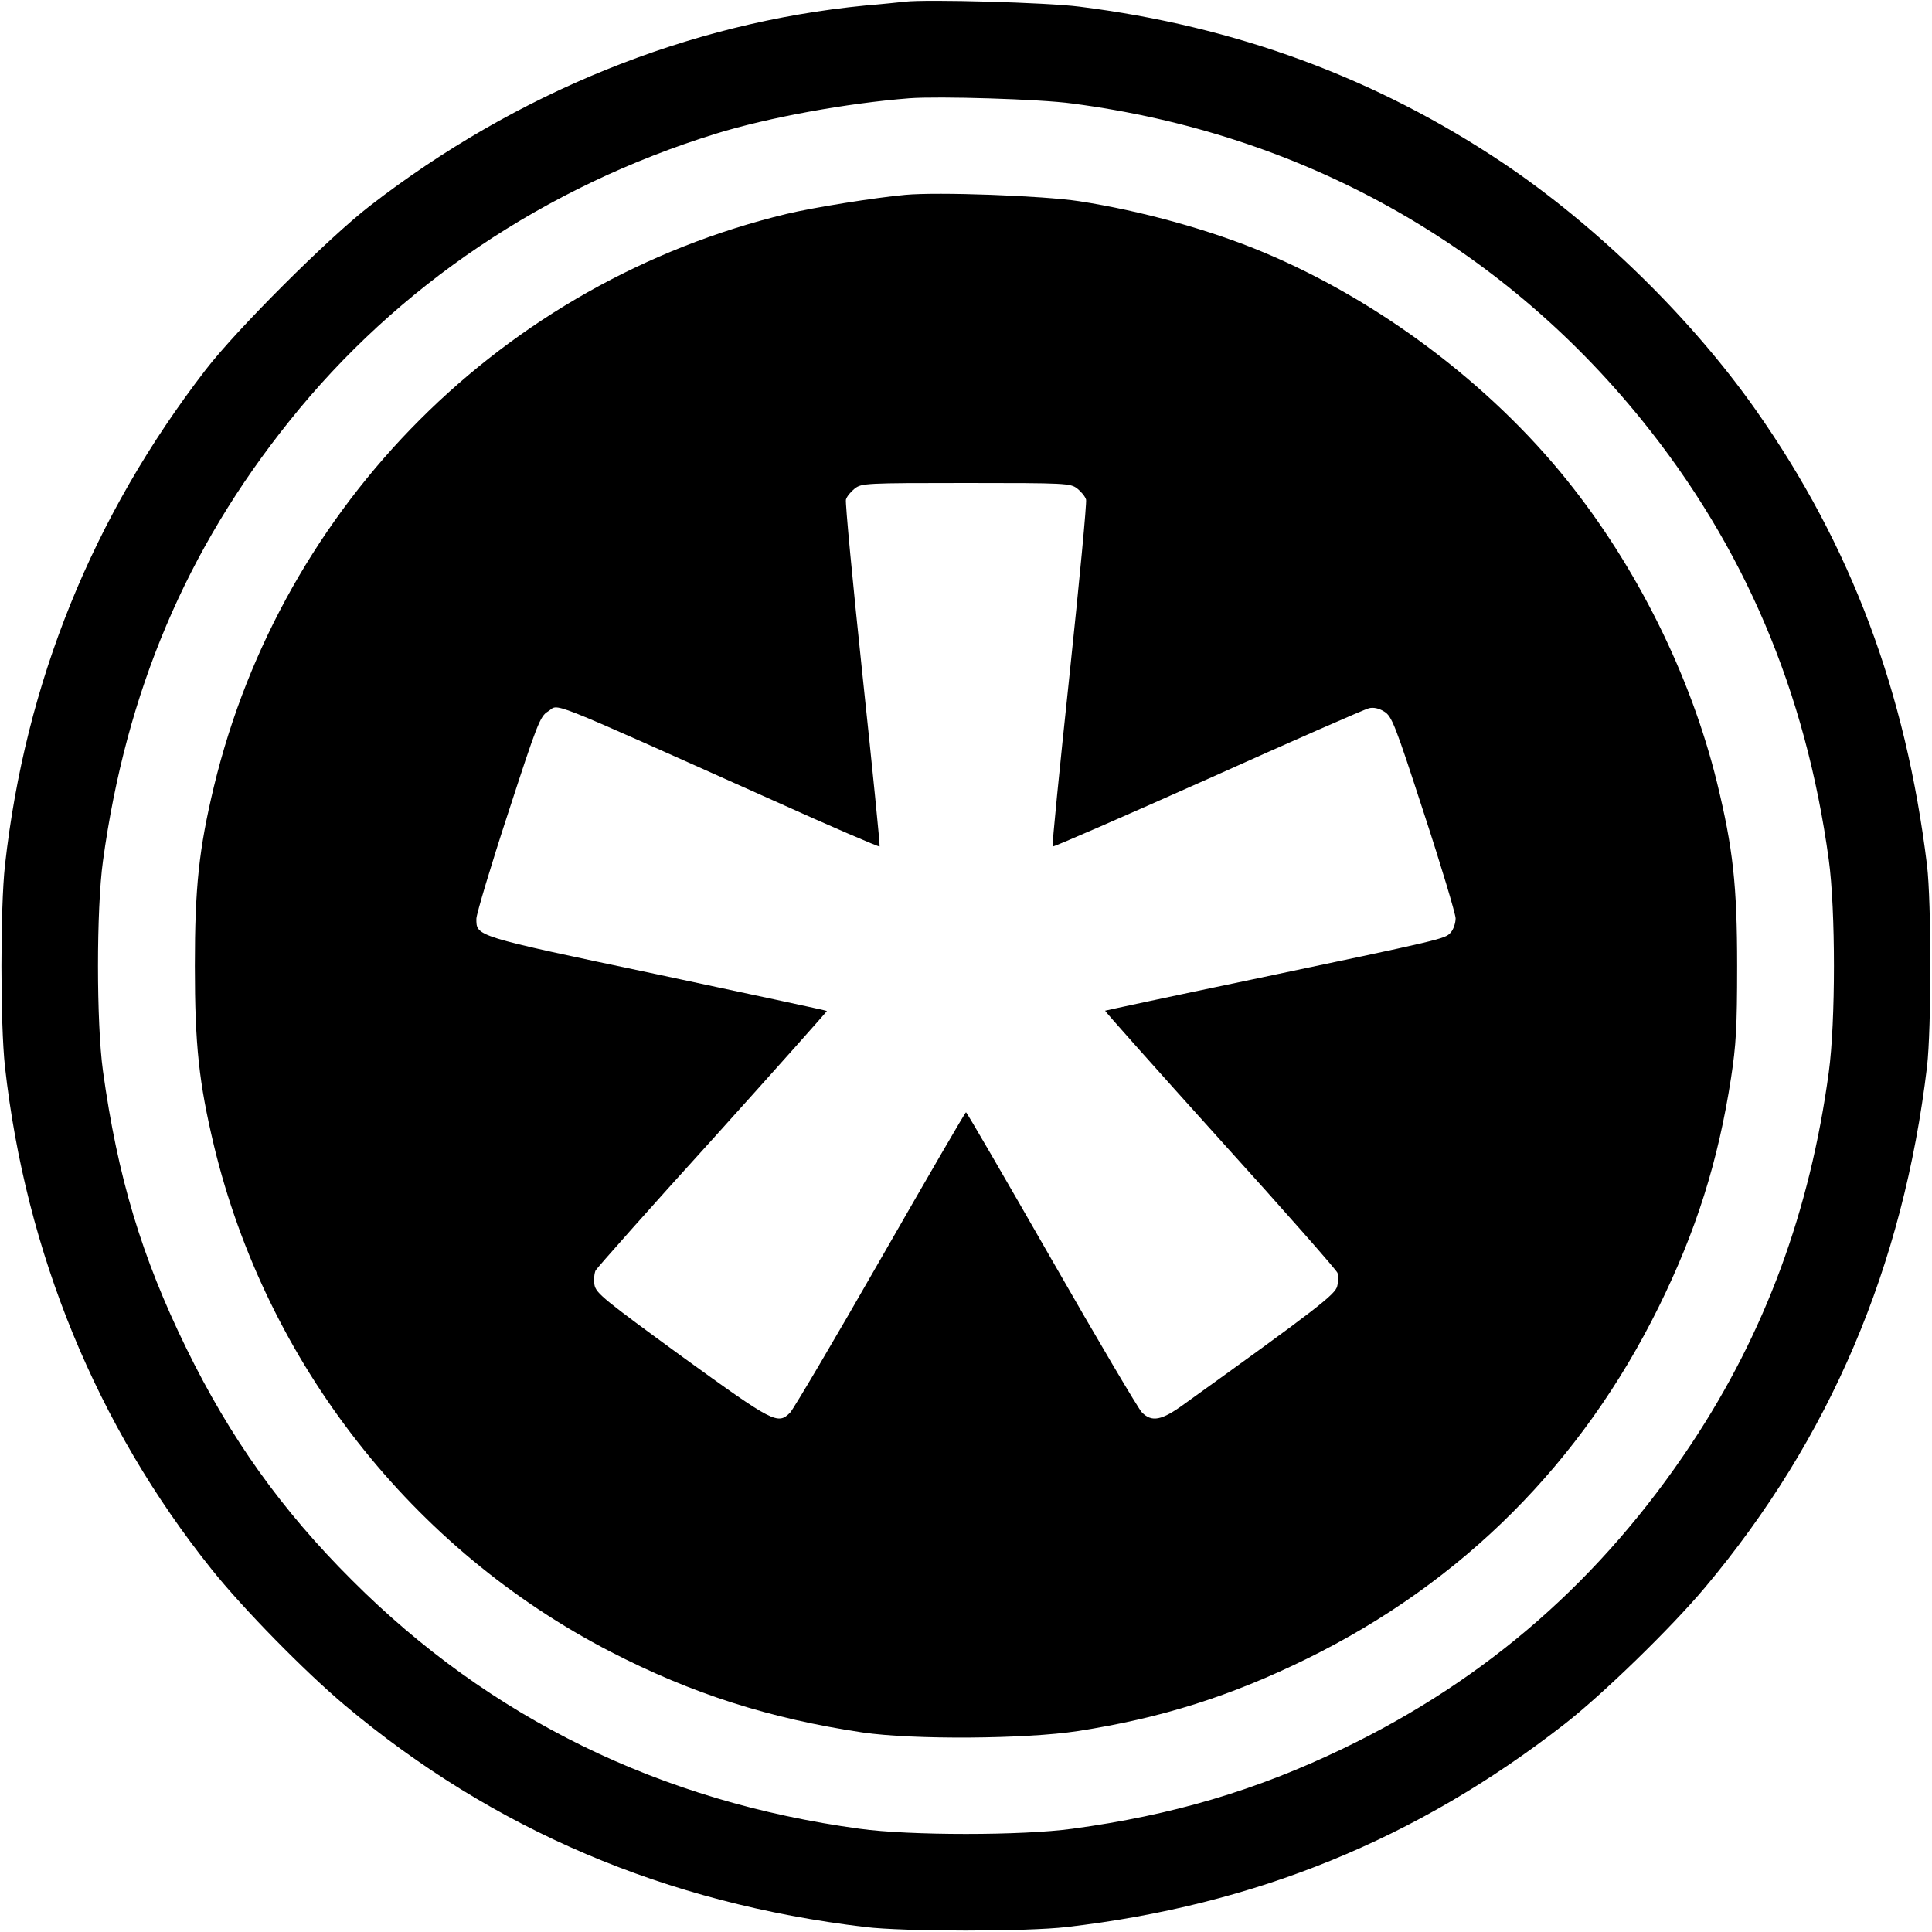
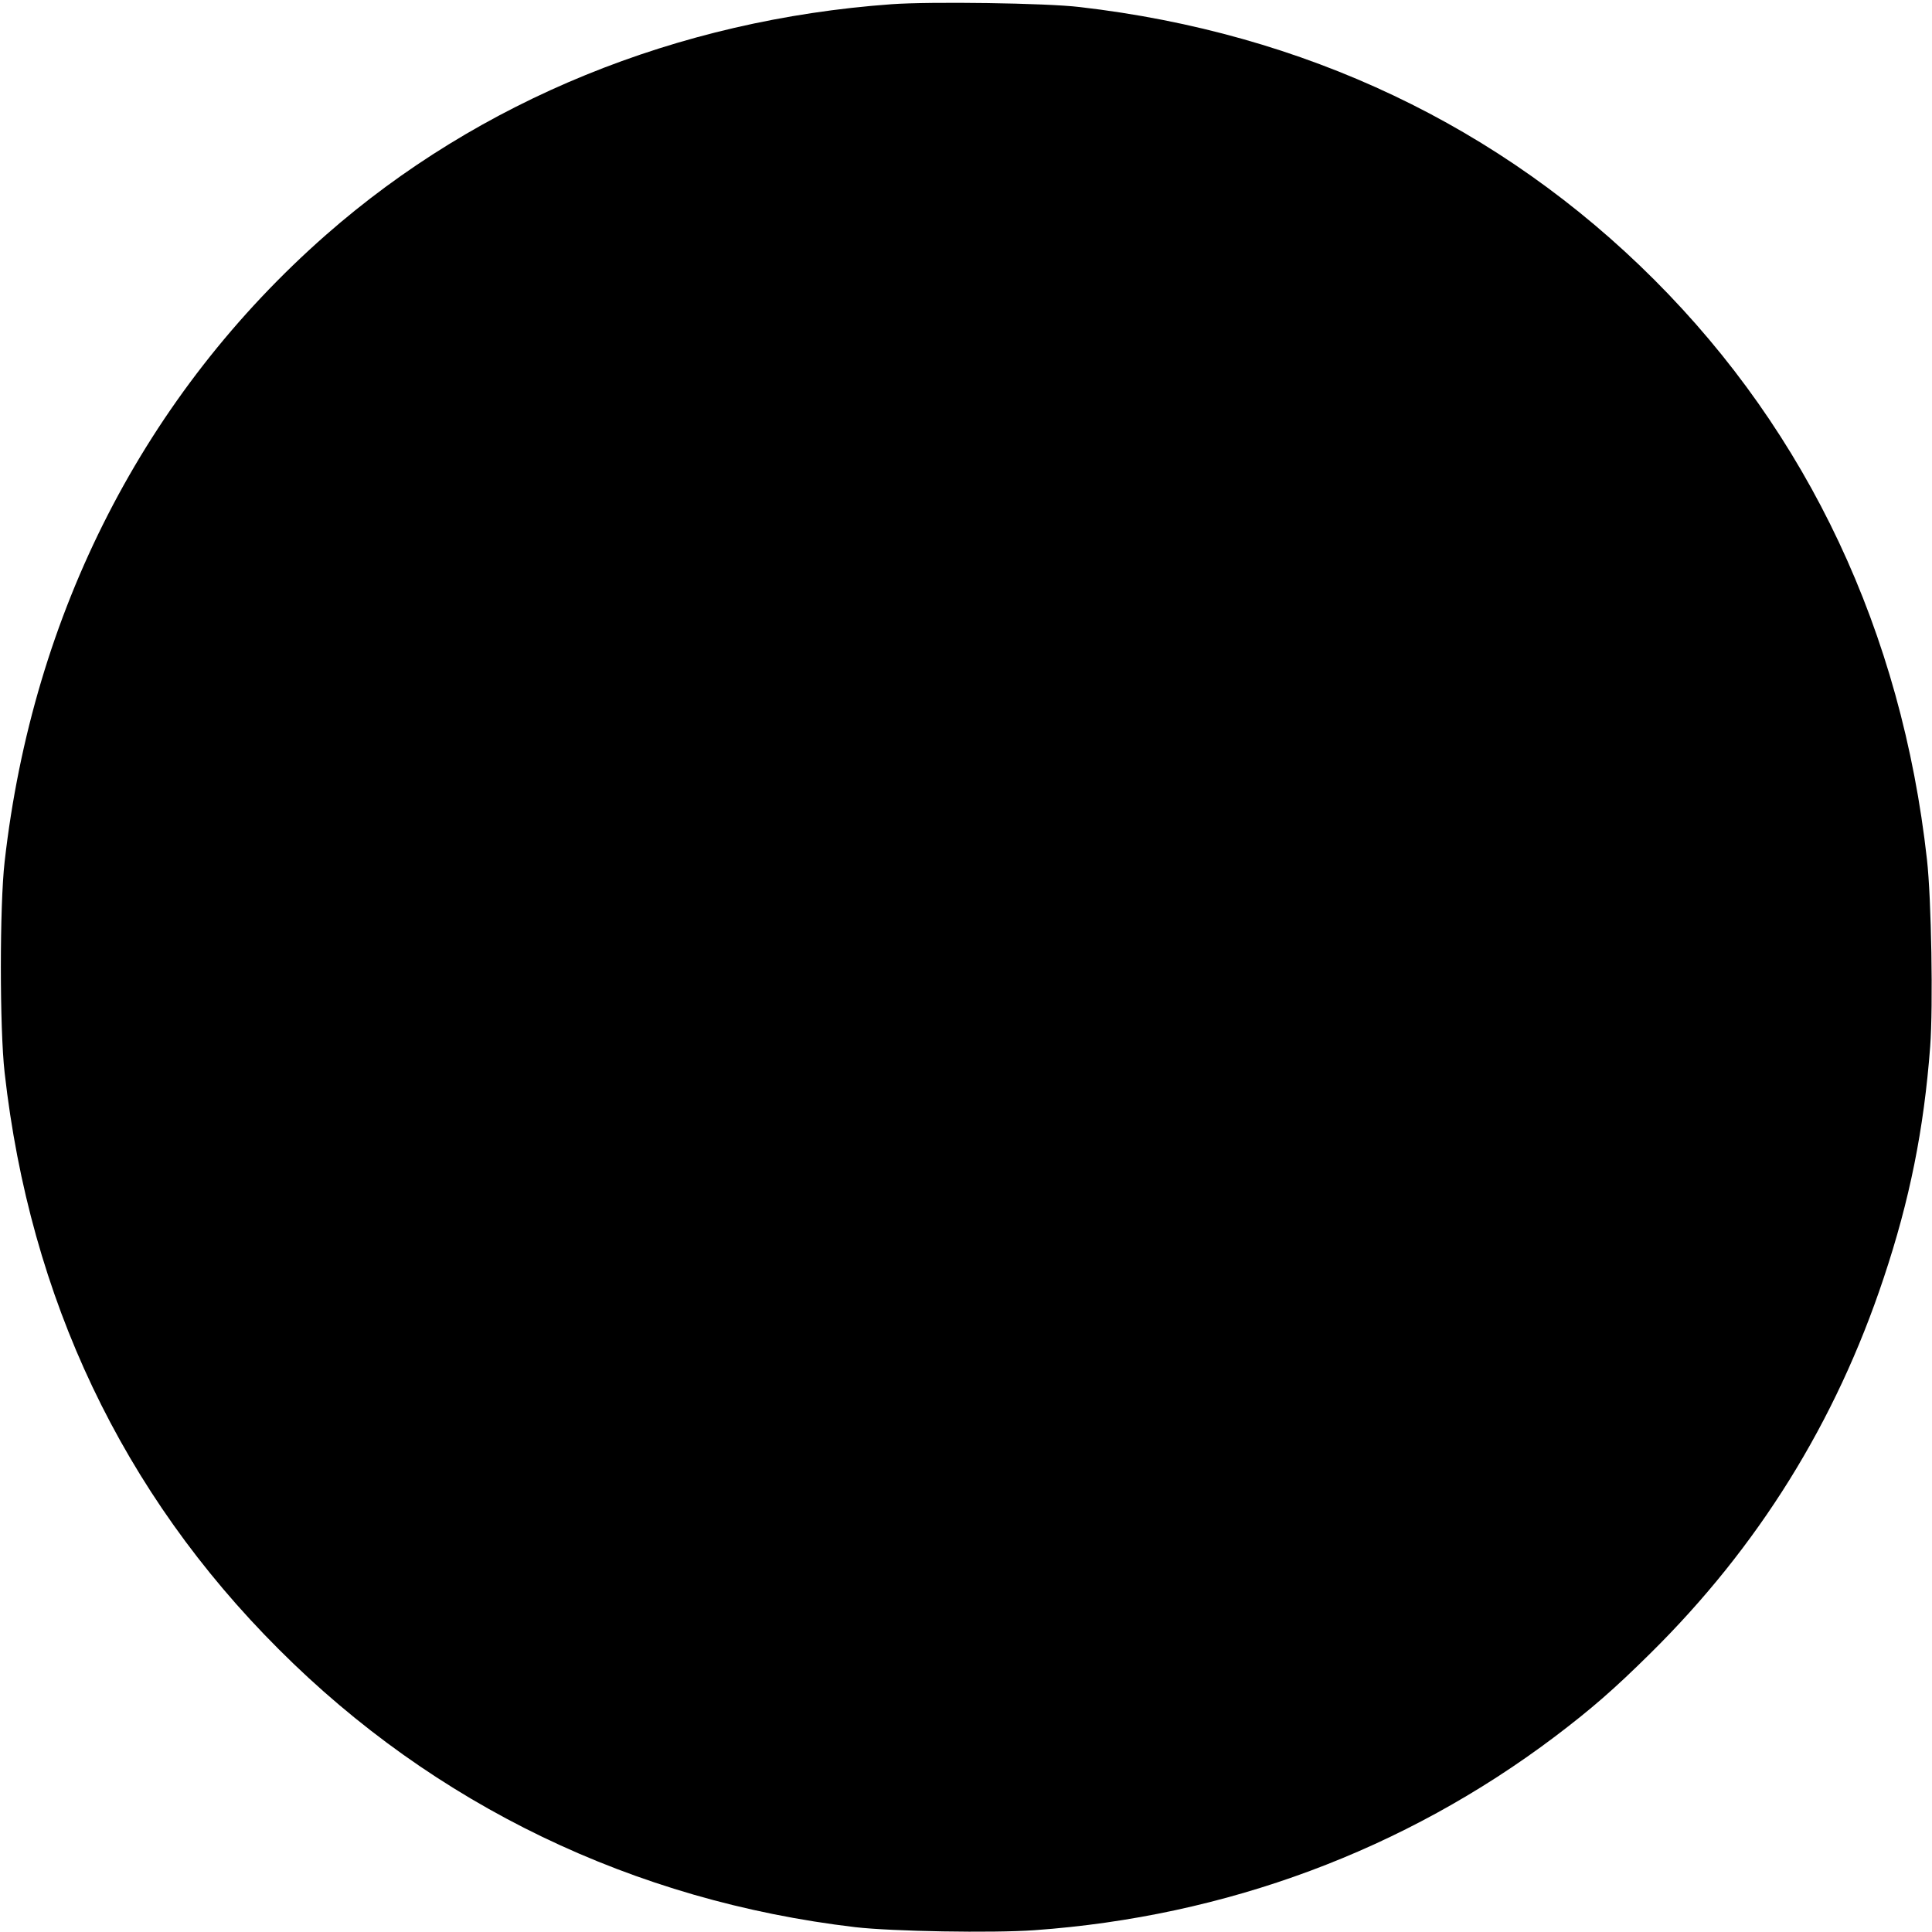
- <svg xmlns="http://www.w3.org/2000/svg" version="1.0" width="700pt" height="700pt" viewBox="0 0 700 700" preserveAspectRatio="xMidYMid meet">
-   <g transform="translate(0,700) scale(0.1,-0.1)" fill="#000000" stroke="none">
-     <path d="M3280 6994 c-19 -2 -84 -9 -145 -14 -639 -62 -1264 -315 -1795 -726 -149 -115 -481 -446 -595 -594 -410 -532 -653 -1132 -727 -1795 -17 -155 -17 -575 0 -730 75 -673 332 -1300 748 -1820 114 -143 339 -372 484 -494 537 -451 1163 -717 1885 -803 142 -17 586 -17 730 0 682 79 1268 318 1802 734 138 107 389 351 512 498 451 538 717 1162 803 1885 16 139 16 595 0 730 -77 629 -275 1158 -620 1649 -234 333 -577 668 -917 896 -460 308 -968 495 -1535 566 -117 15 -552 27 -630 18z m605 -369 c827 -108 1546 -508 2062 -1145 372 -459 596 -986 679 -1595 25 -182 25 -588 0 -770 -68 -503 -231 -944 -497 -1345 -325 -490 -740 -854 -1264 -1106 -314 -151 -617 -241 -980 -290 -182 -25 -589 -25 -770 0 -722 98 -1341 401 -1840 901 -255 254 -441 515 -600 840 -162 331 -249 621 -302 1005 -24 174 -24 586 0 760 84 614 302 1129 676 1595 391 489 928 850 1546 1041 188 58 471 110 700 128 105 8 475 -3 590 -19z" />
-     <path d="M3280 6294 c-110 -10 -334 -46 -430 -69 -1025 -247 -1828 -1051 -2075 -2075 -54 -226 -69 -363 -69 -650 0 -287 15 -423 69 -650 190 -789 719 -1464 1438 -1835 294 -152 577 -242 912 -292 184 -27 592 -24 780 5 304 47 555 127 830 262 564 277 996 710 1275 1275 135 274 215 525 262 830 18 118 22 182 22 405 0 293 -15 427 -73 665 -95 387 -291 782 -545 1097 -280 348 -681 649 -1096 823 -195 82 -444 151 -670 186 -131 20 -511 34 -630 23z m623 -1064 c14 -11 29 -29 32 -40 3 -10 -24 -296 -60 -636 -36 -339 -64 -619 -61 -621 2 -3 256 108 563 245 307 138 569 253 583 256 16 4 36 0 55 -12 28 -17 39 -45 144 -368 63 -192 114 -363 115 -381 0 -18 -8 -41 -18 -52 -21 -23 -21 -23 -725 -171 -288 -60 -525 -111 -527 -112 -1 -2 186 -212 416 -467 231 -255 422 -472 426 -483 3 -10 3 -32 -1 -48 -7 -30 -71 -80 -554 -427 -82 -60 -118 -67 -154 -30 -12 12 -160 262 -327 554 -168 293 -307 533 -310 533 -3 0 -142 -240 -310 -533 -167 -292 -315 -542 -327 -555 -45 -45 -59 -38 -392 203 -281 205 -311 229 -317 259 -3 19 -1 42 4 53 6 10 197 226 426 478 228 253 413 461 412 462 -1 2 -279 61 -616 133 -665 140 -654 137 -654 202 1 18 52 190 115 382 105 323 116 351 144 368 45 27 -38 60 814 -321 210 -95 385 -170 388 -168 2 3 -26 282 -62 621 -36 340 -63 626 -60 636 3 11 18 29 32 40 25 19 39 20 403 20 364 0 378 -1 403 -20z" />
+ <svg xmlns="http://www.w3.org/2000/svg" version="1.0" width="960pt" height="960pt" viewBox="0 0 960 960" preserveAspectRatio="xMidYMid meet">
+   <g transform="translate(0,960) scale(0.1,-0.1)" fill="#000000" stroke="none">
+     <path d="M4430 9579 c-1066 -77 -2049 -478 -2810 -1146 -900 -791 -1457 -1877 -1597 -3115 -25 -218 -25 -828 0 -1048 126 -1122 585 -2089 1362 -2865 773 -774 1763 -1251 2865 -1381 183 -21 681 -30 891 -15 951 68 1836 397 2584 961 181 137 295 236 474 413 538 531 923 1151 1161 1867 129 386 200 739 231 1150 15 201 6 734 -16 929 -126 1130 -590 2116 -1355 2881 -763 763 -1738 1226 -2855 1355 -166 20 -744 28 -935 14z" />
  </g>
</svg>
